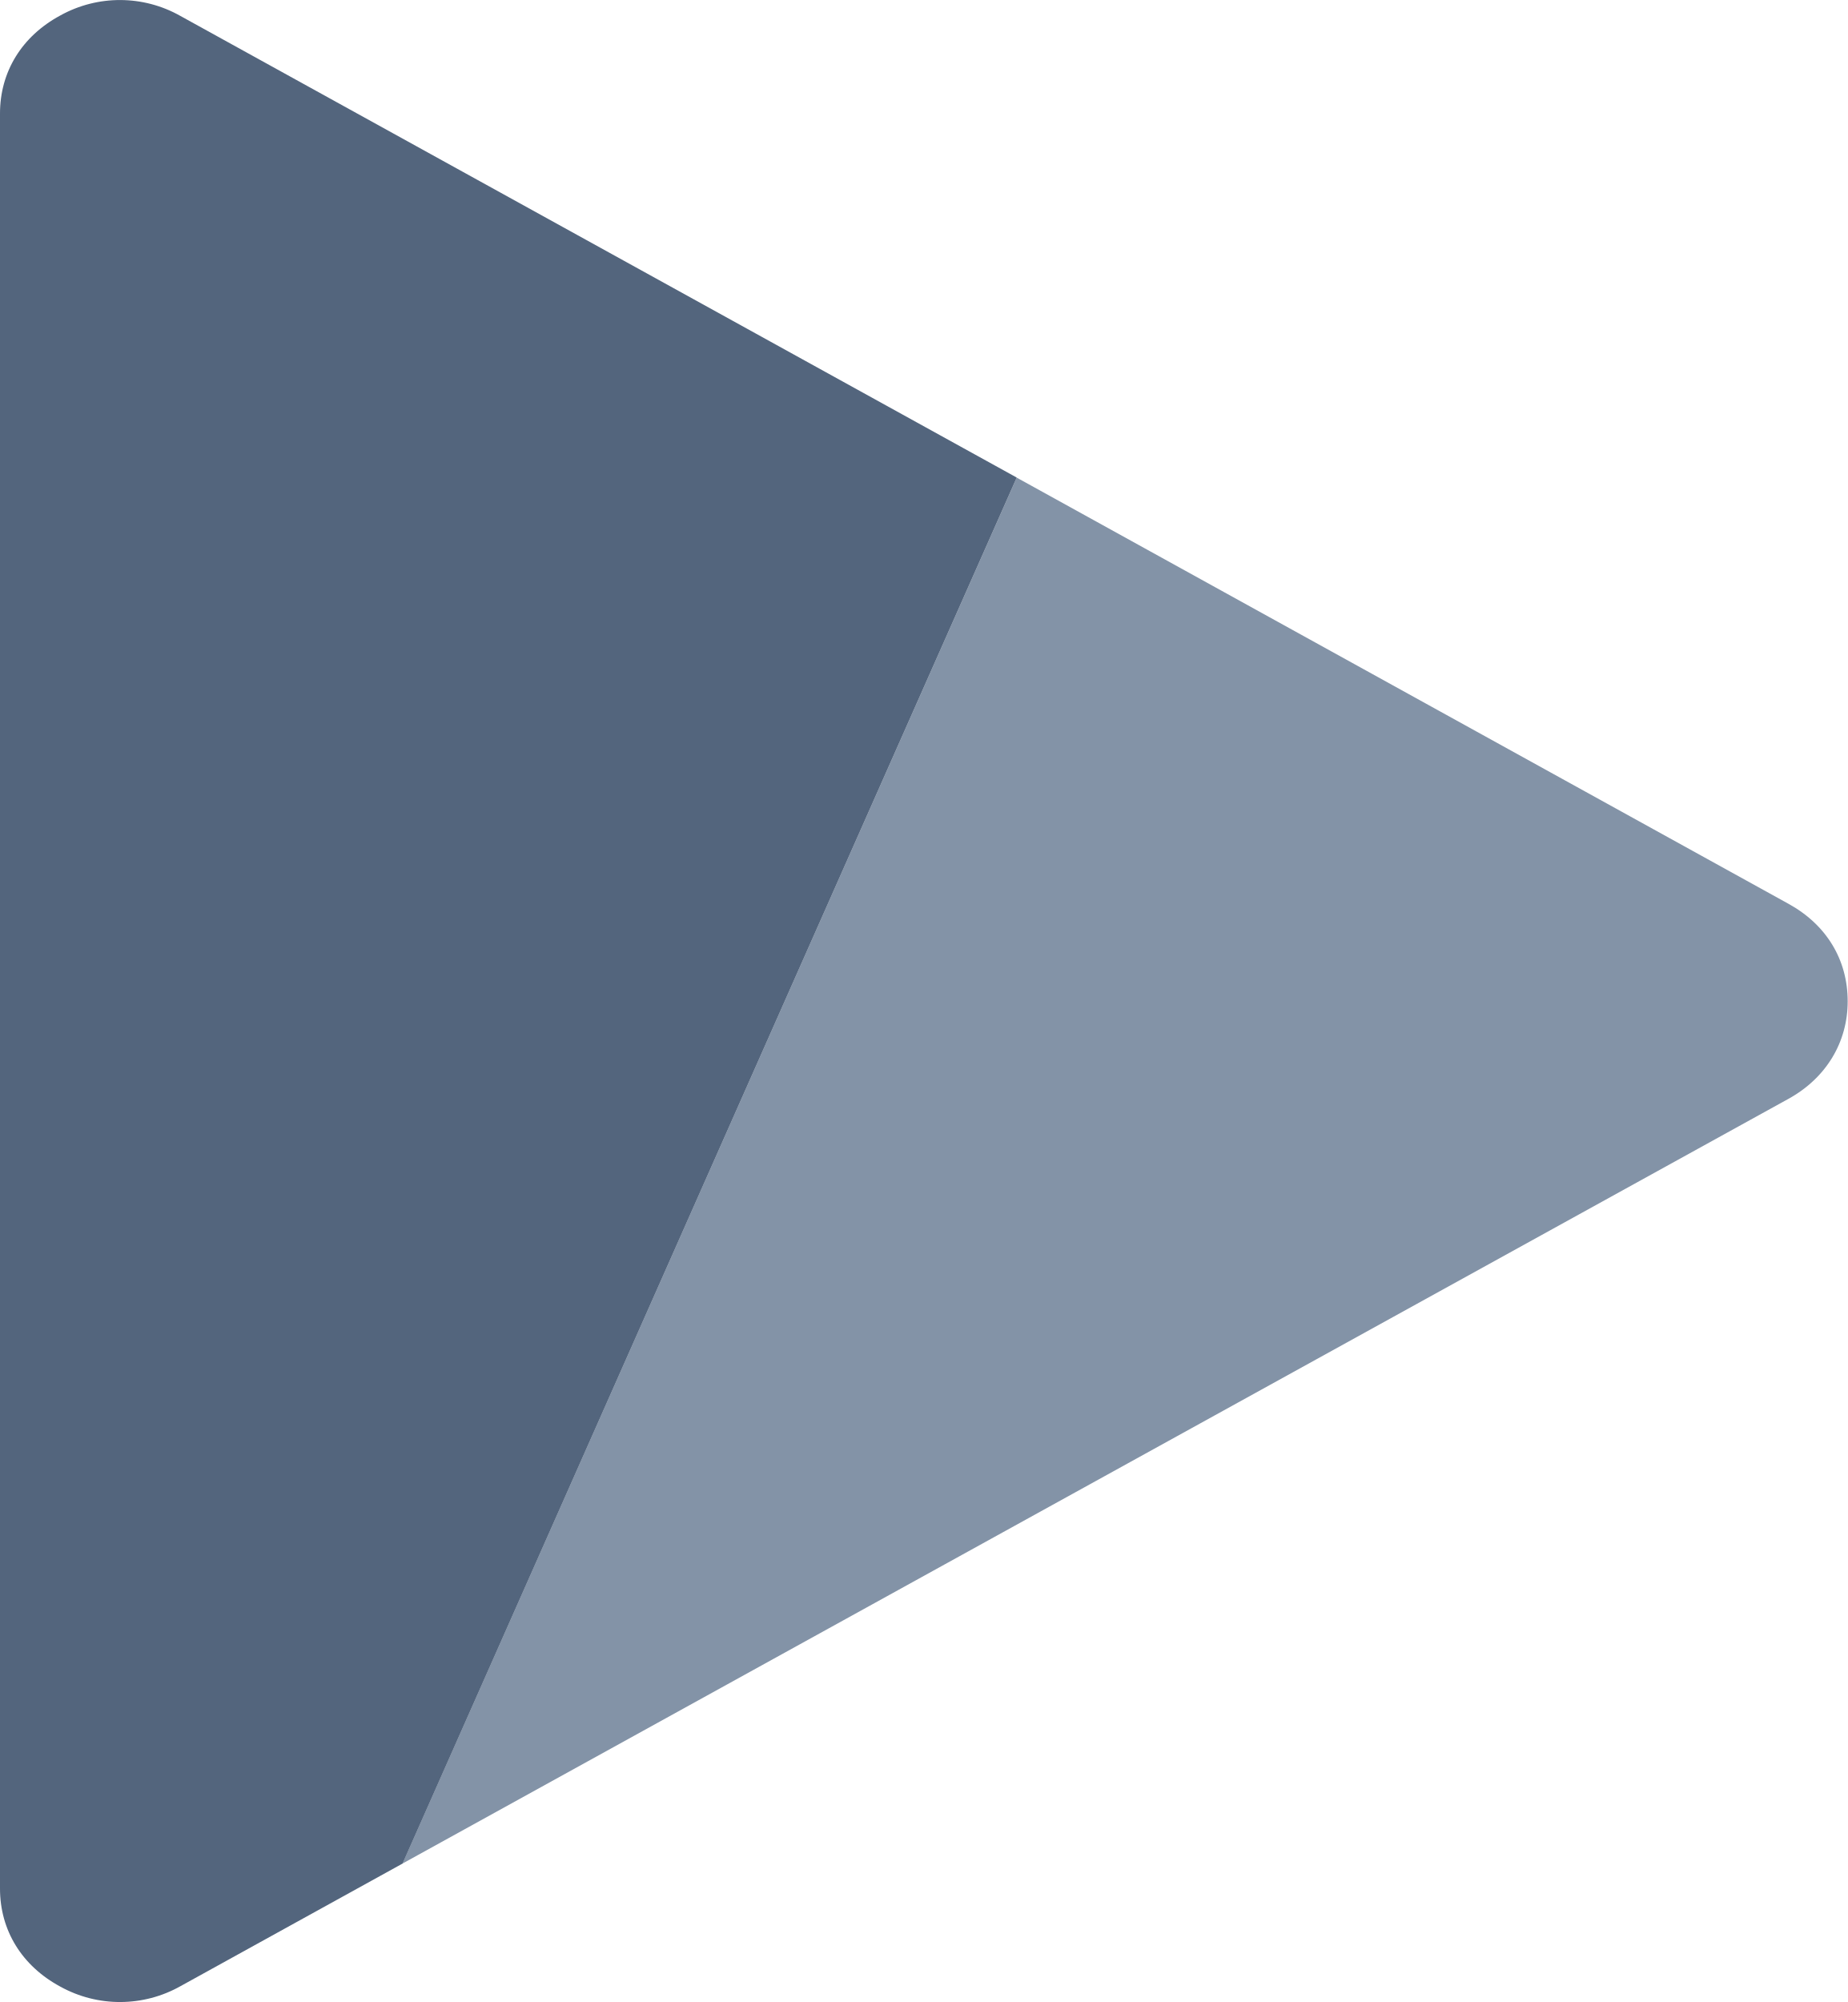
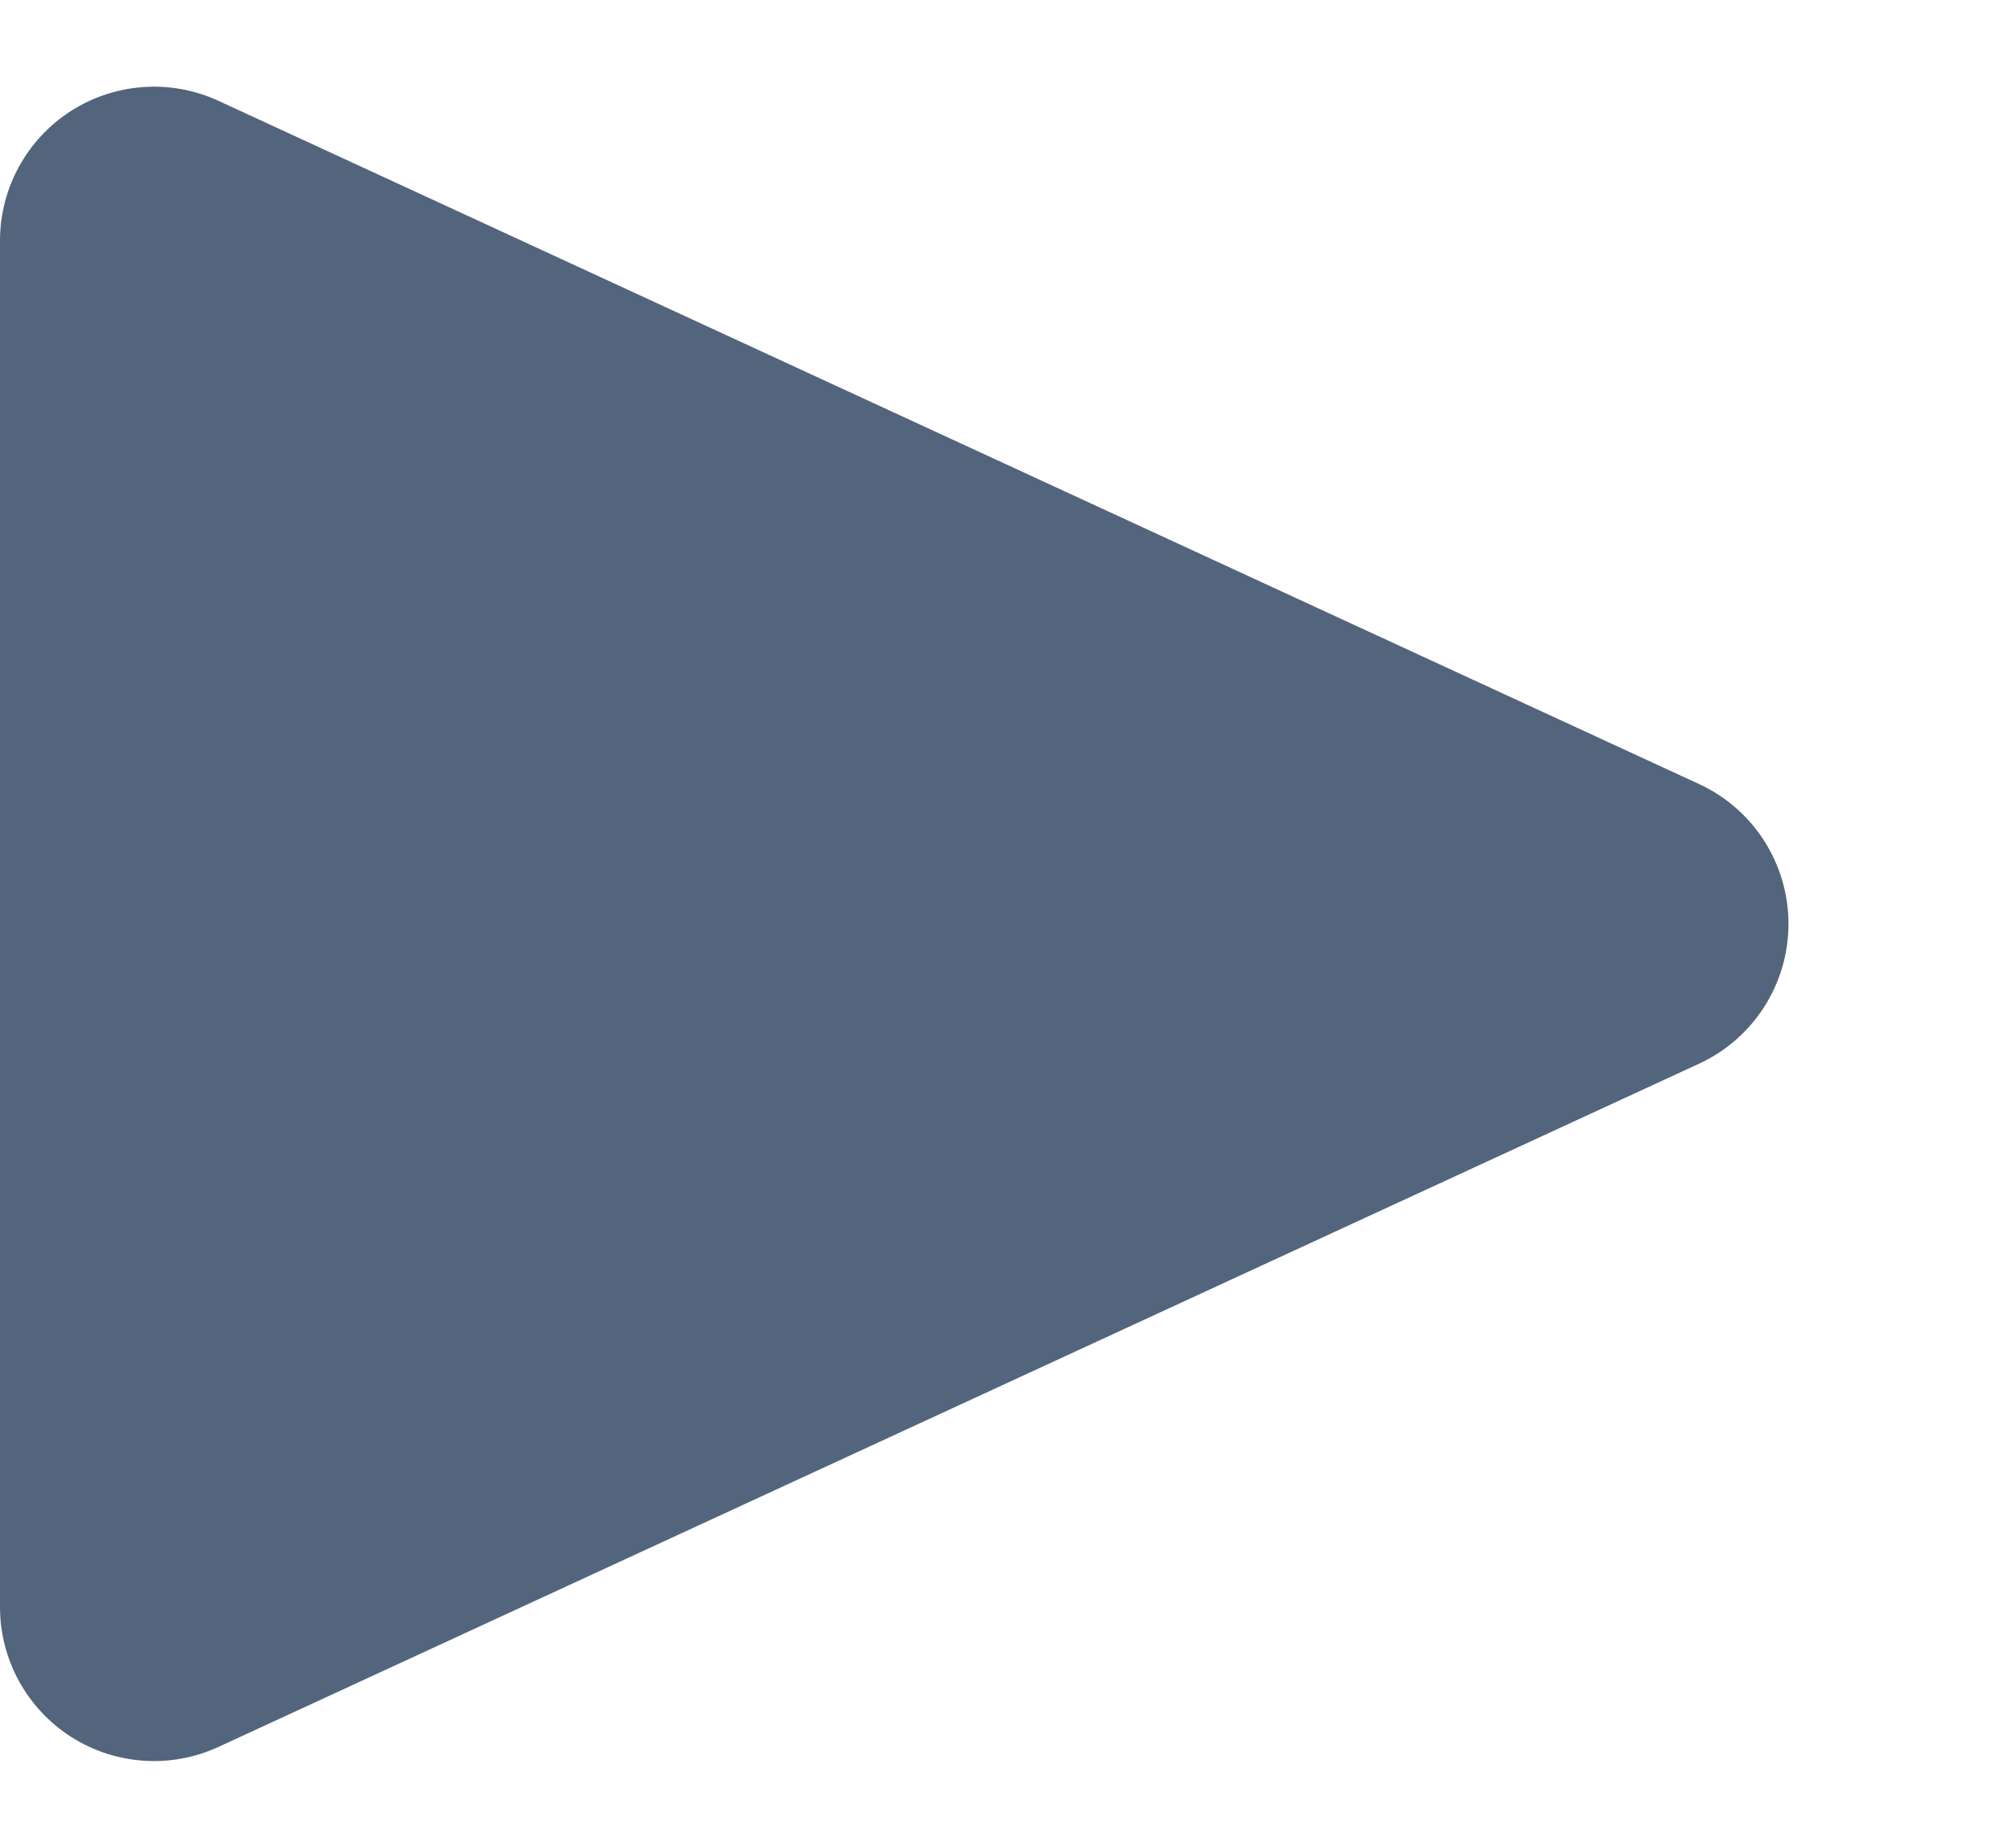
- <svg xmlns="http://www.w3.org/2000/svg" viewBox="0 0 24 26" fill-rule="evenodd" clip-rule="evenodd" stroke-linejoin="round" stroke-miterlimit="1.414">
-   <path d="M13.206 6.203l10.023 5.534c.492.27.77.725.77 1.267 0 .53-.278.996-.77 1.267L5.228 24.202l7.978-18z" fill="#8393a7" />
-   <path d="M5.229 24.202l-2.884 1.592a1.602 1.602 0 0 1-1.562.006C.284 25.531 0 25.069 0 24.527V1.474C0 .932.284.47.783.201a1.597 1.597 0 0 1 1.562.007l10.861 5.994-7.977 18z" fill="#53657d" />
+ <svg xmlns="http://www.w3.org/2000/svg" width="100%" height="100%" viewBox="0 0 26 24" version="1.1" xml:space="preserve" style="fill-rule:evenodd;clip-rule:evenodd;stroke-linejoin:round;stroke-miterlimit:2;">
+   <g id="play">
+     <path d="M0,3.126c0,-0.682 0.348,-1.317 0.922,-1.685c0.575,-0.367 1.297,-0.417 1.916,-0.131c4.659,2.15 13.937,6.432 19.228,8.874c0.708,0.327 1.161,1.036 1.161,1.816c0,0.78 -0.453,1.489 -1.161,1.816c-5.291,2.442 -14.569,6.724 -19.228,8.874c-0.619,0.286 -1.341,0.236 -1.916,-0.131c-0.574,-0.368 -0.922,-1.003 -0.922,-1.685c0,-4.601 0,-13.147 0,-17.748Z" style="fill:#53657d;" />
+   </g>
</svg>
